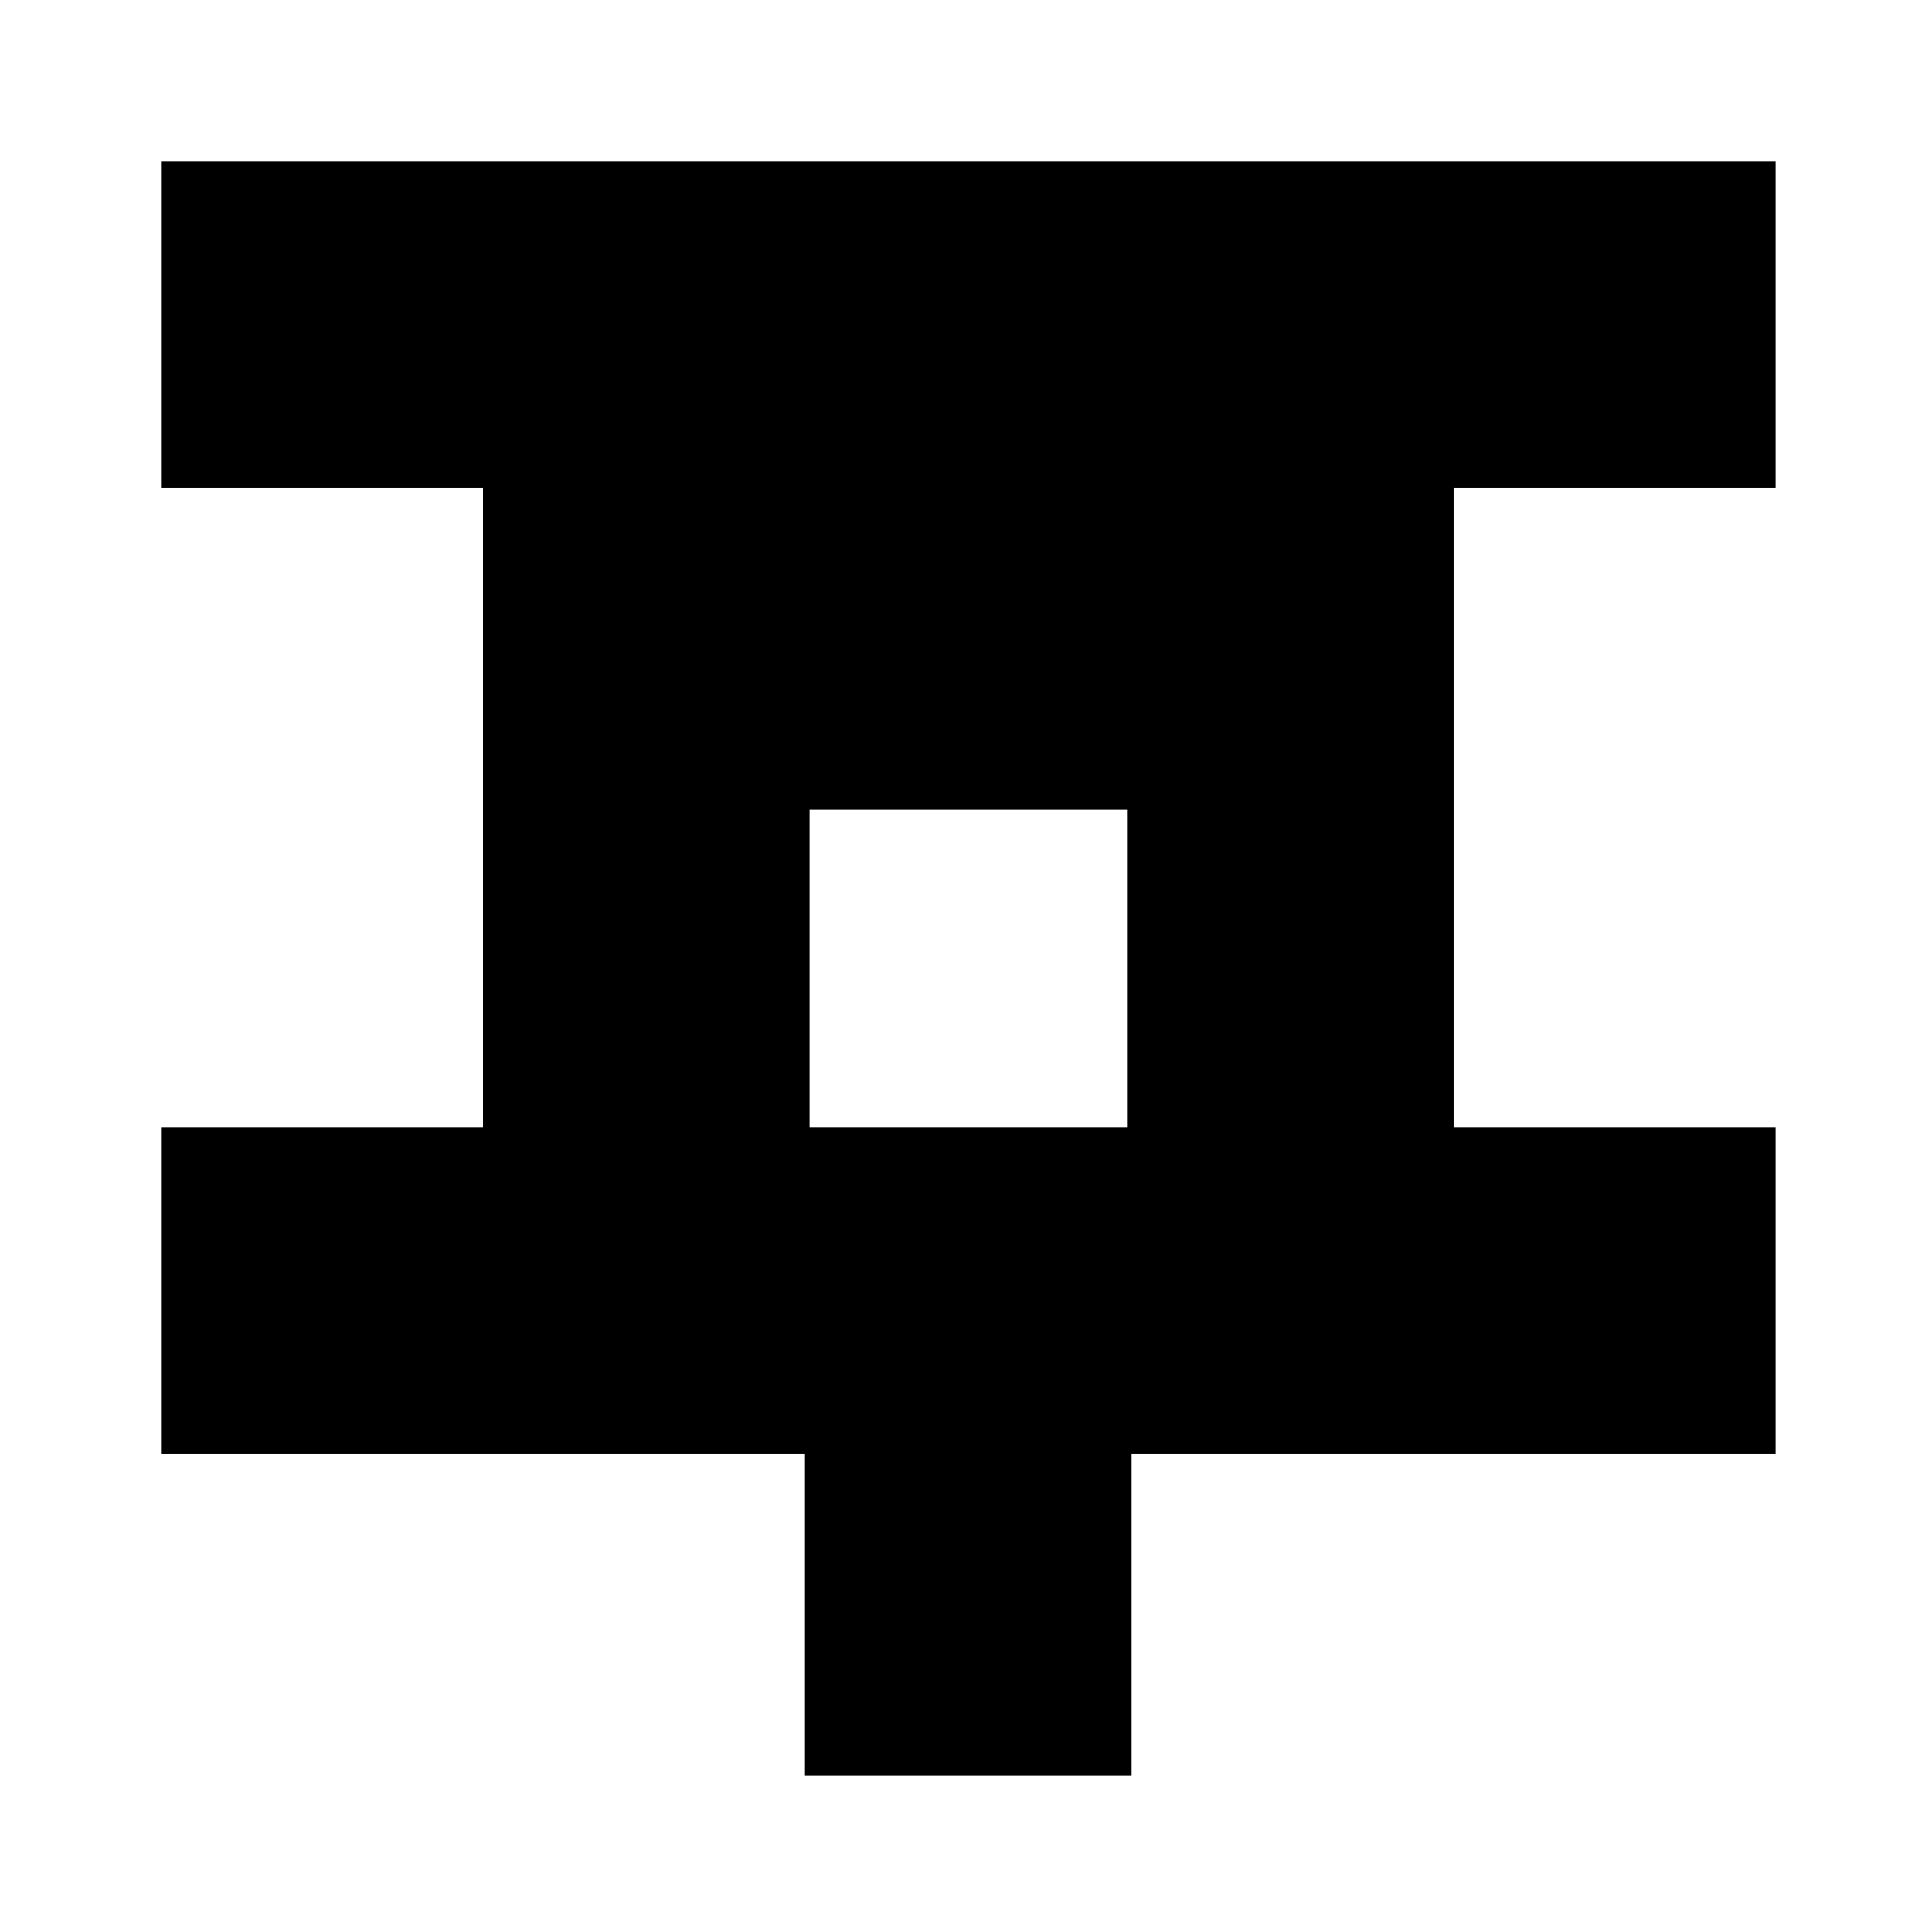
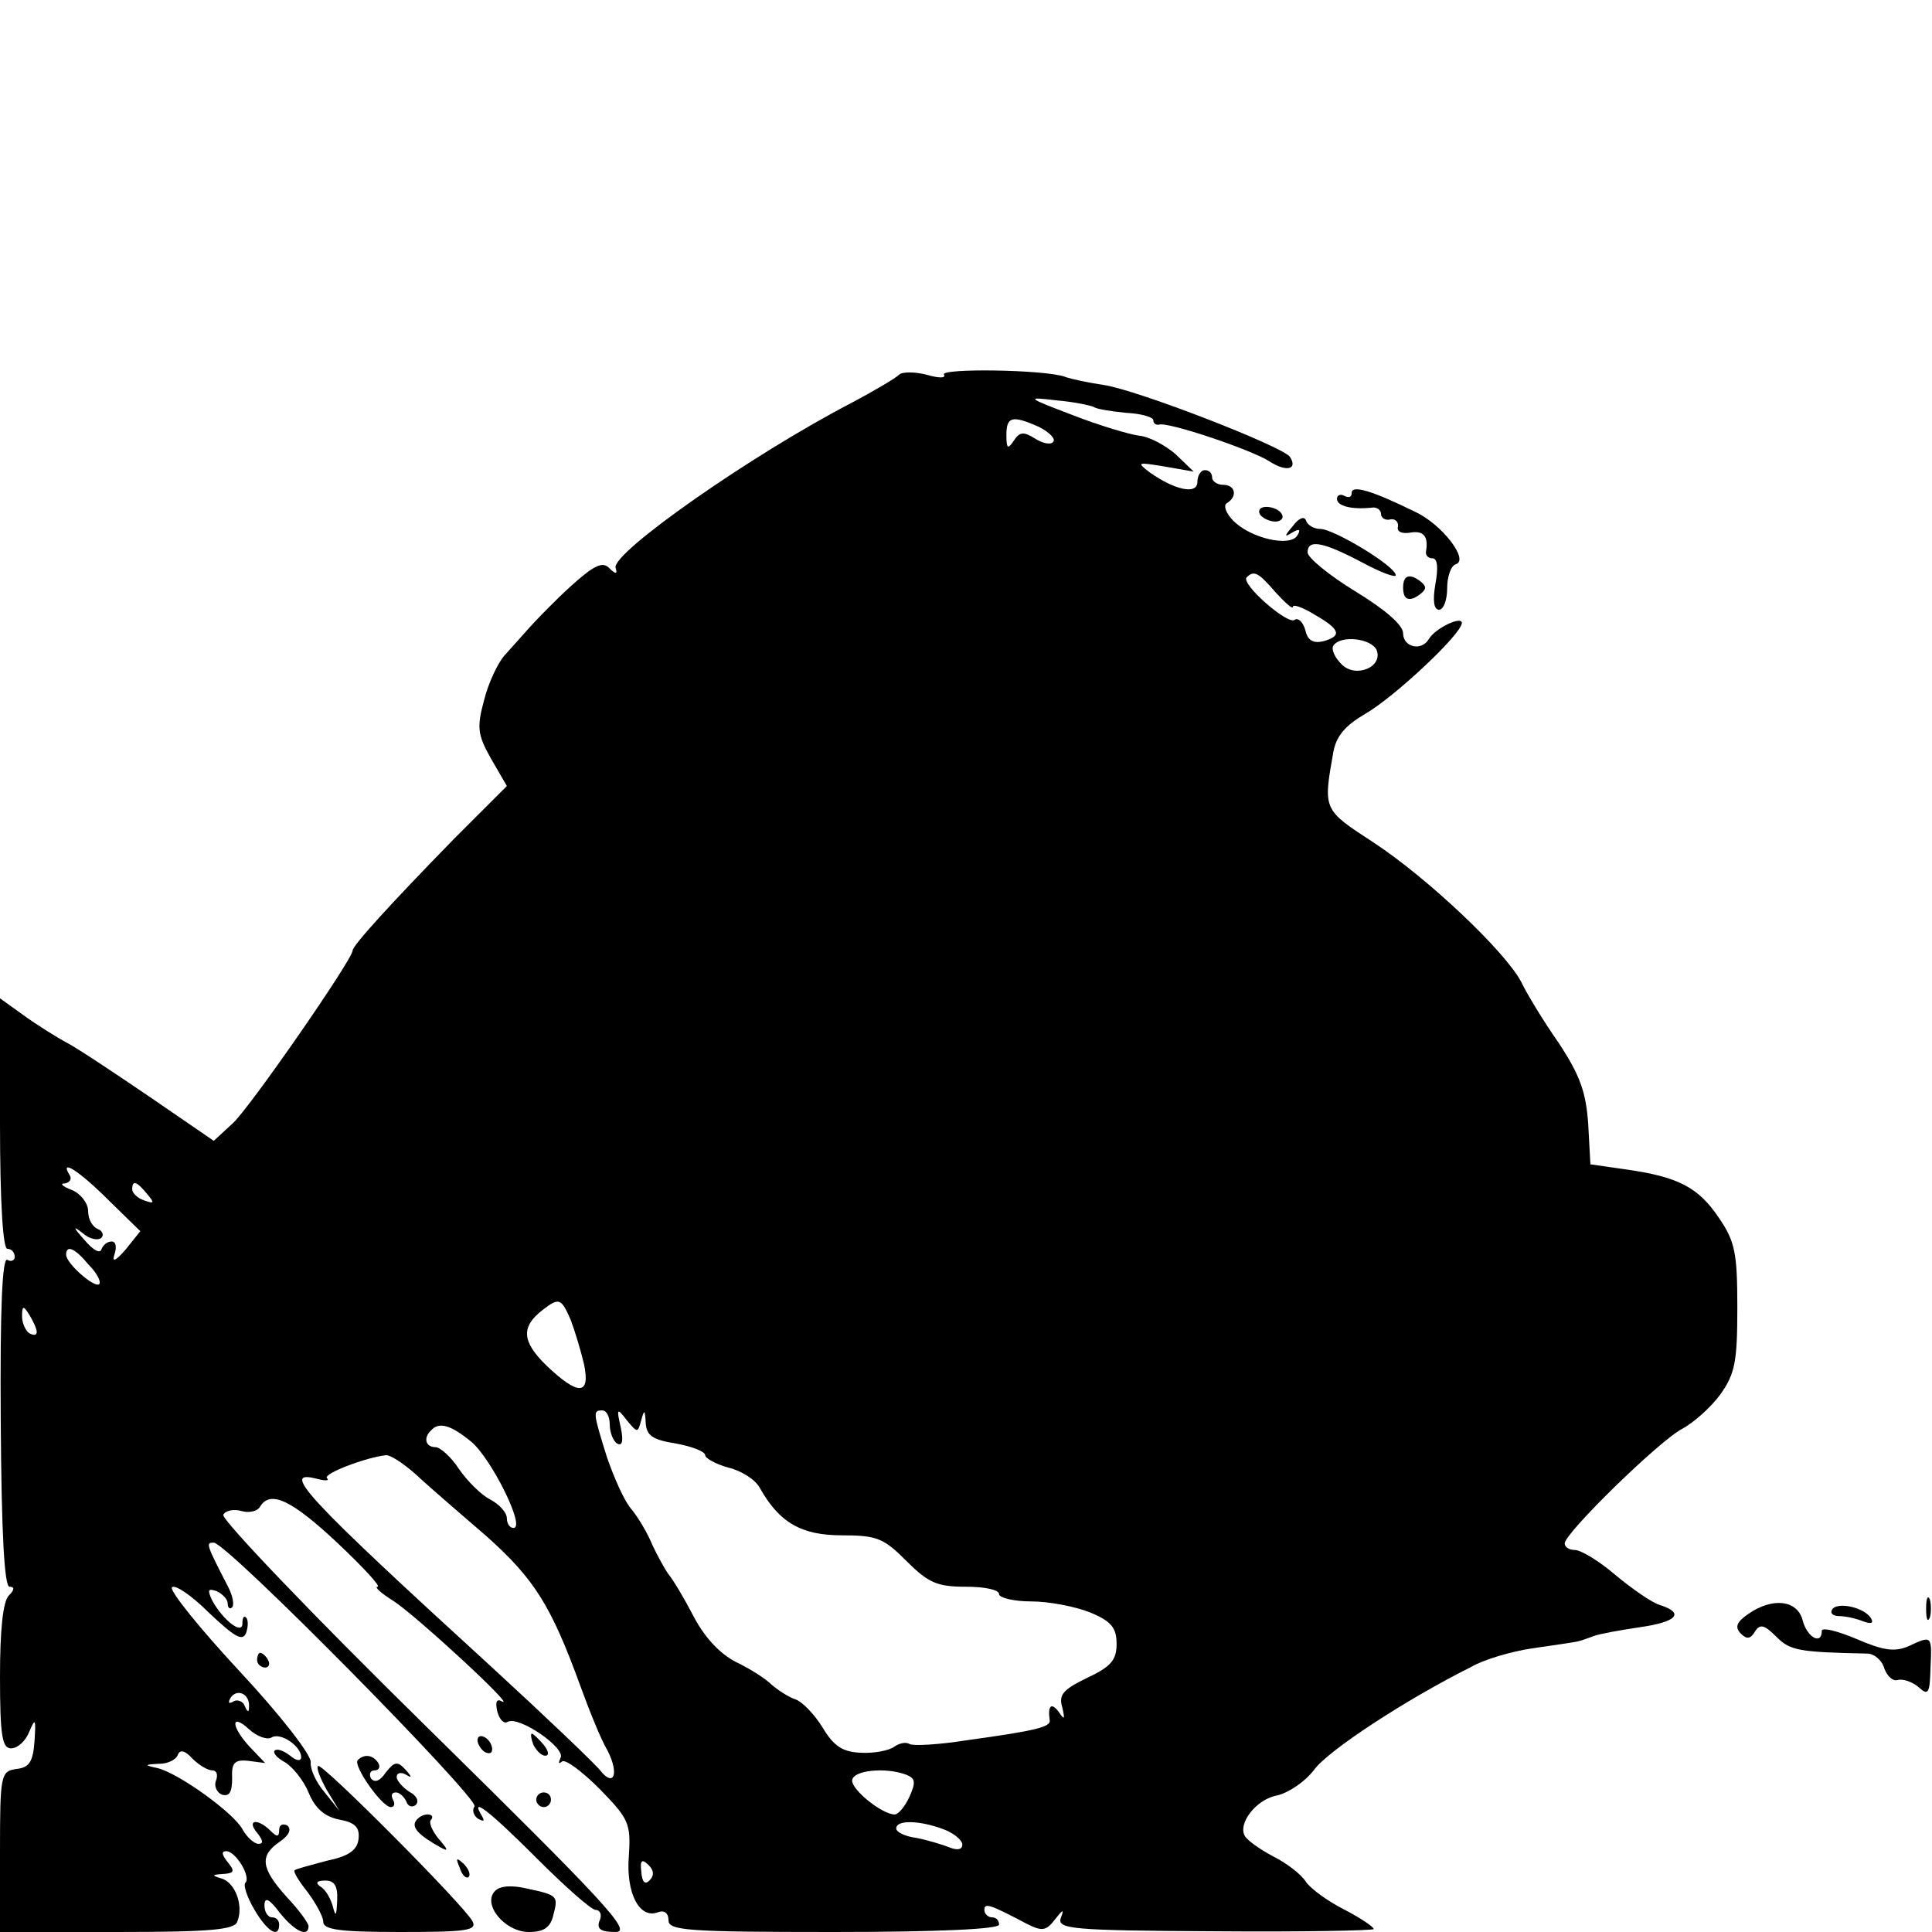
- <svg xmlns="http://www.w3.org/2000/svg" version="1.0" width="420pt" height="420pt" viewBox="0 0 420 420" preserveAspectRatio="xMidYMid meet">
-   <g transform="translate(0,420) scale(0.1,-0.1)" fill="#000000" stroke="none">
-     <path d="M350 3495 l0 -355 350 0 350 0 0 -695 0 -695 -350 0 -350 0 0 -355 0 -355 700 0 700 0 0 -350 0 -350 355 0 355 0 0 350 0 350 700 0 700 0 0 355 0 355 -350 0 -350 0 0 695 0 695 350 0 350 0 0 355 0 355 -1755 0 -1755 0 0 -355z m2100 -1400 l0 -345 -345 0 -345 0 0 345 0 345 345 0 345 0 0 -345z" />
+ <svg xmlns="http://www.w3.org/2000/svg" version="1.0" width="263pt" height="263pt" viewBox="0 0 263 263" preserveAspectRatio="xMidYMid meet">
+   <g transform="translate(0,263) scale(0.1,-0.1)" fill="#000000" stroke="none">
+     <path d="M1224 2120 c-5 -5 -34 -22 -64 -38 -137 -71 -328 -205 -322 -225 3 -9 0 -9 -9 0 -9 9 -21 3 -52 -25 -22 -20 -47 -46 -56 -56 -9 -10 -24 -27 -34 -38 -9 -10 -22 -37 -28 -61 -10 -37 -9 -47 9 -79 l22 -38 -73 -73 c-83 -85 -137 -144 -137 -151 0 -12 -140 -214 -163 -235 l-26 -24 -86 59 c-47 32 -98 66 -113 74 -15 8 -42 25 -60 38 l-32 23 0 -170 c0 -107 4 -171 10 -171 6 0 10 -5 10 -11 0 -5 -5 -7 -10 -4 -7 4 -10 -68 -9 -219 1 -155 5 -226 12 -226 7 0 7 -4 -1 -12 -8 -8 -12 -47 -12 -110 0 -81 3 -98 15 -98 9 0 20 10 25 23 8 19 9 17 7 -13 -2 -28 -7 -36 -24 -38 -22 -3 -23 -7 -23 -113 l0 -109 159 0 c127 0 160 3 164 14 9 22 -3 54 -22 59 -13 4 -13 5 3 6 15 1 16 4 6 16 -8 10 -9 15 -2 15 13 0 34 -35 26 -43 -3 -3 2 -19 12 -36 18 -31 34 -40 34 -21 0 6 -4 10 -10 10 -5 0 -10 7 -10 16 0 12 6 10 21 -10 20 -25 39 -34 39 -18 0 4 -13 22 -30 40 -35 39 -37 56 -9 75 13 9 16 17 10 22 -6 3 -11 1 -11 -6 0 -10 -3 -10 -12 -1 -17 17 -33 15 -18 -3 8 -10 9 -15 2 -15 -6 0 -16 9 -22 20 -12 22 -85 75 -115 83 -19 4 -19 5 2 6 12 0 23 6 25 12 3 8 10 6 20 -5 9 -9 21 -16 27 -16 6 0 8 -6 5 -14 -3 -7 1 -16 8 -19 10 -3 14 3 14 22 -1 21 3 26 22 24 l23 -3 -21 22 c-26 28 -26 47 -1 24 11 -10 25 -15 31 -11 12 7 40 -12 40 -27 0 -6 -7 -5 -15 2 -9 7 -18 10 -21 7 -3 -3 3 -10 14 -16 10 -6 25 -24 32 -41 9 -22 22 -33 42 -37 22 -4 28 -11 26 -27 -2 -15 -14 -23 -43 -29 -22 -6 -42 -11 -44 -13 -2 -2 6 -15 18 -30 11 -15 21 -33 21 -40 0 -11 23 -14 105 -14 91 0 105 2 98 15 -13 23 -205 216 -210 211 -3 -2 3 -17 12 -33 l17 -28 -20 25 c-12 14 -20 32 -19 41 1 10 -42 65 -96 123 -54 58 -96 110 -93 115 3 5 26 -10 50 -34 35 -33 46 -40 51 -28 3 9 3 18 0 21 -3 3 -5 0 -5 -8 0 -16 -26 4 -41 31 -7 15 -6 17 6 13 8 -4 15 -11 15 -17 0 -6 3 -8 6 -5 3 3 1 15 -5 27 -31 60 -31 61 -20 61 18 0 361 -348 355 -359 -4 -5 -1 -13 5 -17 8 -4 9 -3 5 4 -17 28 10 7 75 -58 38 -38 74 -70 80 -70 6 0 9 -7 5 -15 -4 -11 2 -15 22 -15 23 0 -12 38 -257 279 -156 153 -281 284 -277 289 3 6 15 8 25 5 10 -3 22 0 25 6 14 23 43 9 105 -49 35 -33 60 -60 55 -60 -5 0 5 -9 21 -19 29 -18 171 -149 148 -137 -7 4 -9 -1 -6 -14 3 -11 9 -17 14 -14 15 9 80 -36 72 -49 -3 -7 -3 -9 2 -5 4 4 27 -13 51 -37 40 -41 43 -47 40 -92 -4 -51 15 -86 40 -76 8 3 14 -1 14 -11 0 -14 25 -16 225 -16 143 0 225 4 225 10 0 6 -4 10 -10 10 -5 0 -10 5 -10 10 0 10 7 8 58 -19 20 -10 26 -10 38 6 11 14 13 15 8 2 -5 -15 15 -17 210 -18 119 -1 216 1 216 3 0 3 -18 15 -39 26 -22 11 -46 28 -53 38 -7 11 -27 26 -45 35 -17 9 -34 21 -38 27 -11 17 15 51 44 56 16 4 38 19 50 35 19 26 124 95 214 140 17 10 55 21 82 25 28 4 55 8 60 9 6 1 17 5 25 8 8 3 36 8 63 12 49 7 61 19 27 30 -11 3 -38 22 -61 41 -22 19 -47 34 -55 34 -8 0 -14 4 -14 9 0 14 129 140 160 156 15 8 39 29 52 47 20 28 23 45 23 118 0 74 -3 90 -25 122 -28 42 -56 56 -126 66 l-49 7 -3 55 c-3 43 -11 66 -40 110 -21 30 -44 68 -51 83 -22 42 -128 142 -201 190 -69 45 -69 44 -55 123 4 22 16 36 43 52 39 22 132 109 132 124 0 10 -36 -7 -45 -22 -10 -17 -35 -11 -35 8 0 11 -24 32 -65 57 -36 22 -65 46 -65 53 0 18 20 15 73 -13 26 -14 47 -22 47 -18 0 12 -84 63 -103 63 -8 0 -17 5 -19 11 -2 7 -10 4 -18 -7 -12 -14 -12 -16 -1 -9 10 6 12 4 7 -4 -10 -16 -63 -4 -87 20 -10 10 -14 21 -9 24 15 9 12 25 -5 25 -8 0 -15 5 -15 10 0 6 -4 10 -10 10 -5 0 -10 -7 -10 -16 0 -18 -31 -11 -65 13 -18 14 -17 14 20 8 l40 -7 -25 24 c-14 12 -36 24 -50 25 -14 2 -54 14 -90 28 -63 24 -64 25 -22 20 24 -2 47 -7 51 -9 4 -3 24 -6 44 -8 21 -1 37 -6 37 -10 0 -4 3 -7 8 -6 12 4 125 -34 150 -50 23 -15 39 -11 28 6 -9 14 -210 92 -254 98 -20 3 -44 8 -52 11 -27 10 -171 12 -165 3 3 -5 -7 -5 -24 0 -16 4 -33 4 -37 0z m190 -71 c14 -7 23 -16 20 -20 -3 -5 -14 -3 -25 4 -16 10 -21 9 -29 -3 -8 -12 -10 -11 -10 8 0 25 8 27 44 11z m323 -226 c13 -14 23 -23 23 -19 0 4 14 -1 30 -11 35 -20 37 -29 11 -36 -13 -3 -21 1 -24 15 -3 11 -10 18 -15 14 -10 -6 -73 49 -65 58 10 10 16 7 40 -21z m137 -78 c9 -23 -29 -39 -48 -19 -9 9 -14 20 -11 25 10 15 52 10 59 -6z m-1726 -749 l43 -42 -20 -25 c-14 -16 -19 -18 -15 -6 3 9 2 17 -4 17 -6 0 -12 -5 -14 -11 -2 -6 -12 0 -23 13 -16 18 -16 20 -2 9 9 -8 21 -10 25 -6 4 4 1 10 -5 12 -7 3 -13 13 -13 24 0 11 -10 24 -22 29 -13 5 -17 9 -10 9 7 1 10 6 7 11 -15 24 13 6 53 -34z m52 9 c11 -13 10 -14 -4 -9 -9 3 -16 10 -16 15 0 13 6 11 20 -6z m-79 -97 c11 -11 17 -23 14 -26 -6 -6 -45 28 -45 40 0 14 12 9 31 -14z m656 -75 c6 -16 14 -43 18 -60 9 -43 -8 -43 -51 -2 -34 33 -35 53 -5 76 22 17 25 16 38 -14z m-727 -16 c0 -5 -4 -5 -10 -2 -5 3 -10 14 -10 23 0 15 2 15 10 2 5 -8 10 -19 10 -23z m780 -126 c0 -11 5 -23 10 -26 7 -4 9 3 5 22 -6 26 -5 27 8 10 15 -18 15 -18 20 0 4 15 5 14 6 -4 1 -17 9 -23 41 -28 22 -4 40 -11 40 -16 0 -4 14 -12 32 -17 17 -4 36 -16 42 -27 27 -48 57 -65 112 -65 48 0 57 -4 88 -35 30 -30 42 -35 81 -35 25 0 45 -4 45 -10 0 -5 20 -10 44 -10 24 0 60 -7 80 -15 29 -12 36 -21 36 -43 0 -22 -8 -31 -40 -46 -33 -16 -39 -23 -34 -40 4 -17 3 -18 -5 -6 -10 13 -15 8 -12 -12 1 -9 -19 -14 -113 -27 -38 -6 -73 -8 -78 -5 -5 3 -14 1 -21 -4 -7 -5 -27 -9 -45 -8 -25 1 -37 9 -52 34 -11 18 -28 36 -38 39 -9 3 -24 13 -32 20 -8 8 -30 22 -49 31 -21 11 -42 33 -57 62 -13 25 -28 50 -34 57 -5 7 -15 25 -22 40 -6 15 -19 37 -28 48 -10 11 -24 43 -34 72 -19 61 -19 63 -6 63 6 0 10 -9 10 -19z m-188 -24 c27 -23 74 -117 57 -117 -5 0 -9 6 -9 13 0 8 -10 19 -23 26 -12 6 -31 25 -42 41 -11 17 -26 30 -32 30 -14 0 -17 13 -6 23 11 12 27 7 55 -16z m-76 -44 c17 -16 60 -53 96 -84 65 -58 88 -94 128 -204 12 -33 28 -73 37 -88 16 -31 9 -51 -10 -27 -7 9 -73 72 -147 140 -255 233 -289 270 -239 257 12 -3 18 -3 14 1 -5 6 53 28 80 31 6 1 24 -11 41 -26z m-227 -316 c0 -9 -2 -8 -6 1 -2 6 -10 9 -15 6 -7 -4 -8 -2 -4 5 9 13 26 5 25 -12z m895 -93 c12 -5 13 -10 4 -30 -6 -13 -15 -24 -20 -24 -17 0 -58 33 -58 46 0 14 45 19 74 8z m50 -74 c14 -5 26 -15 26 -21 0 -7 -7 -8 -17 -4 -10 4 -30 10 -45 13 -16 2 -28 8 -28 13 0 12 32 11 64 -1z m-400 -70 c-6 -6 -10 -2 -11 12 -2 16 1 18 10 9 7 -7 8 -14 1 -21z m-425 -27 c-1 -22 -2 -23 -6 -8 -3 11 -10 23 -17 27 -7 5 -5 8 7 8 12 0 17 -7 16 -27z" />
+     <path d="M1840 1959 c0 -6 -4 -7 -10 -4 -5 3 -10 1 -10 -4 0 -10 20 -15 48 -12 6 1 12 -3 12 -9 0 -5 6 -9 13 -7 6 1 11 -3 10 -10 -2 -7 6 -10 17 -8 18 3 25 -5 21 -27 0 -5 4 -8 9 -8 7 0 8 -13 4 -35 -4 -23 -2 -35 5 -35 6 0 11 13 11 29 0 16 5 31 12 33 18 6 -19 54 -55 71 -61 30 -87 37 -87 26z" />
+     <path d="M1715 1930 c3 -5 13 -10 21 -10 8 0 12 5 9 10 -3 6 -13 10 -21 10 -8 0 -12 -4 -9 -10z" />
+     <path d="M1910 1830 c0 -13 5 -18 15 -14 8 4 15 10 15 14 0 4 -7 10 -15 14 -10 4 -15 -1 -15 -14z" />
+     <path d="M2622 440 c0 -14 2 -19 5 -12 2 6 2 18 0 25 -3 6 -5 1 -5 -13z" />
+     <path d="M2380 433 c-16 -11 -19 -18 -10 -27 8 -8 13 -7 19 3 7 11 13 9 29 -7 19 -19 30 -21 124 -23 9 0 20 -9 23 -20 4 -11 12 -18 18 -16 7 2 19 -2 28 -9 14 -13 16 -10 17 26 2 44 2 44 -30 29 -19 -8 -34 -6 -71 10 -26 11 -47 16 -47 11 0 -20 -20 -9 -26 14 -7 28 -41 32 -74 9z" />
+     <path d="M2494 439 c-3 -5 1 -9 10 -9 8 0 22 -3 32 -7 11 -4 15 -3 11 4 -9 15 -46 23 -53 12z" />
+     <path d="M350 370 c0 -5 5 -10 11 -10 5 0 7 5 4 10 -3 6 -8 10 -11 10 -2 0 -4 -4 -4 -10z" />
+     <path d="M650 261 c0 -5 5 -13 10 -16 6 -3 10 -2 10 4 0 5 -4 13 -10 16 -5 3 -10 2 -10 -4z" />
+     <path d="M726 255 c4 -8 11 -15 16 -15 6 0 5 6 -2 15 -7 8 -14 15 -16 15 -2 0 -1 -7 2 -15z" />
+     <path d="M487 234 c-7 -7 33 -64 45 -64 5 0 6 5 3 10 -3 6 -2 10 4 10 5 0 11 -6 14 -12 2 -7 8 -9 13 -5 5 5 1 13 -9 18 -9 6 -17 15 -17 20 0 6 6 7 13 3 8 -5 8 -3 -1 7 -11 12 -15 11 -27 -4 -8 -12 -15 -14 -20 -8 -3 6 -1 11 5 11 6 0 8 5 5 10 -7 11 -19 13 -28 4z" />
+     <path d="M730 180 c0 -5 5 -10 10 -10 6 0 10 5 10 10 0 6 -4 10 -10 10 -5 0 -10 -4 -10 -10z" />
+     <path d="M566 151 c-6 -9 5 -20 34 -36 11 -6 10 -3 -3 12 -9 11 -14 23 -10 26 3 4 1 7 -5 7 -6 0 -13 -4 -16 -9z" />
+     <path d="M626 87 c3 -10 9 -15 12 -12 3 3 0 11 -7 18 -10 9 -11 8 -5 -6z" />
+     <path d="M674 56 c-18 -18 13 -56 46 -56 20 0 29 6 33 22 7 27 7 28 -35 37 -21 5 -37 4 -44 -3z" />
  </g>
</svg>
